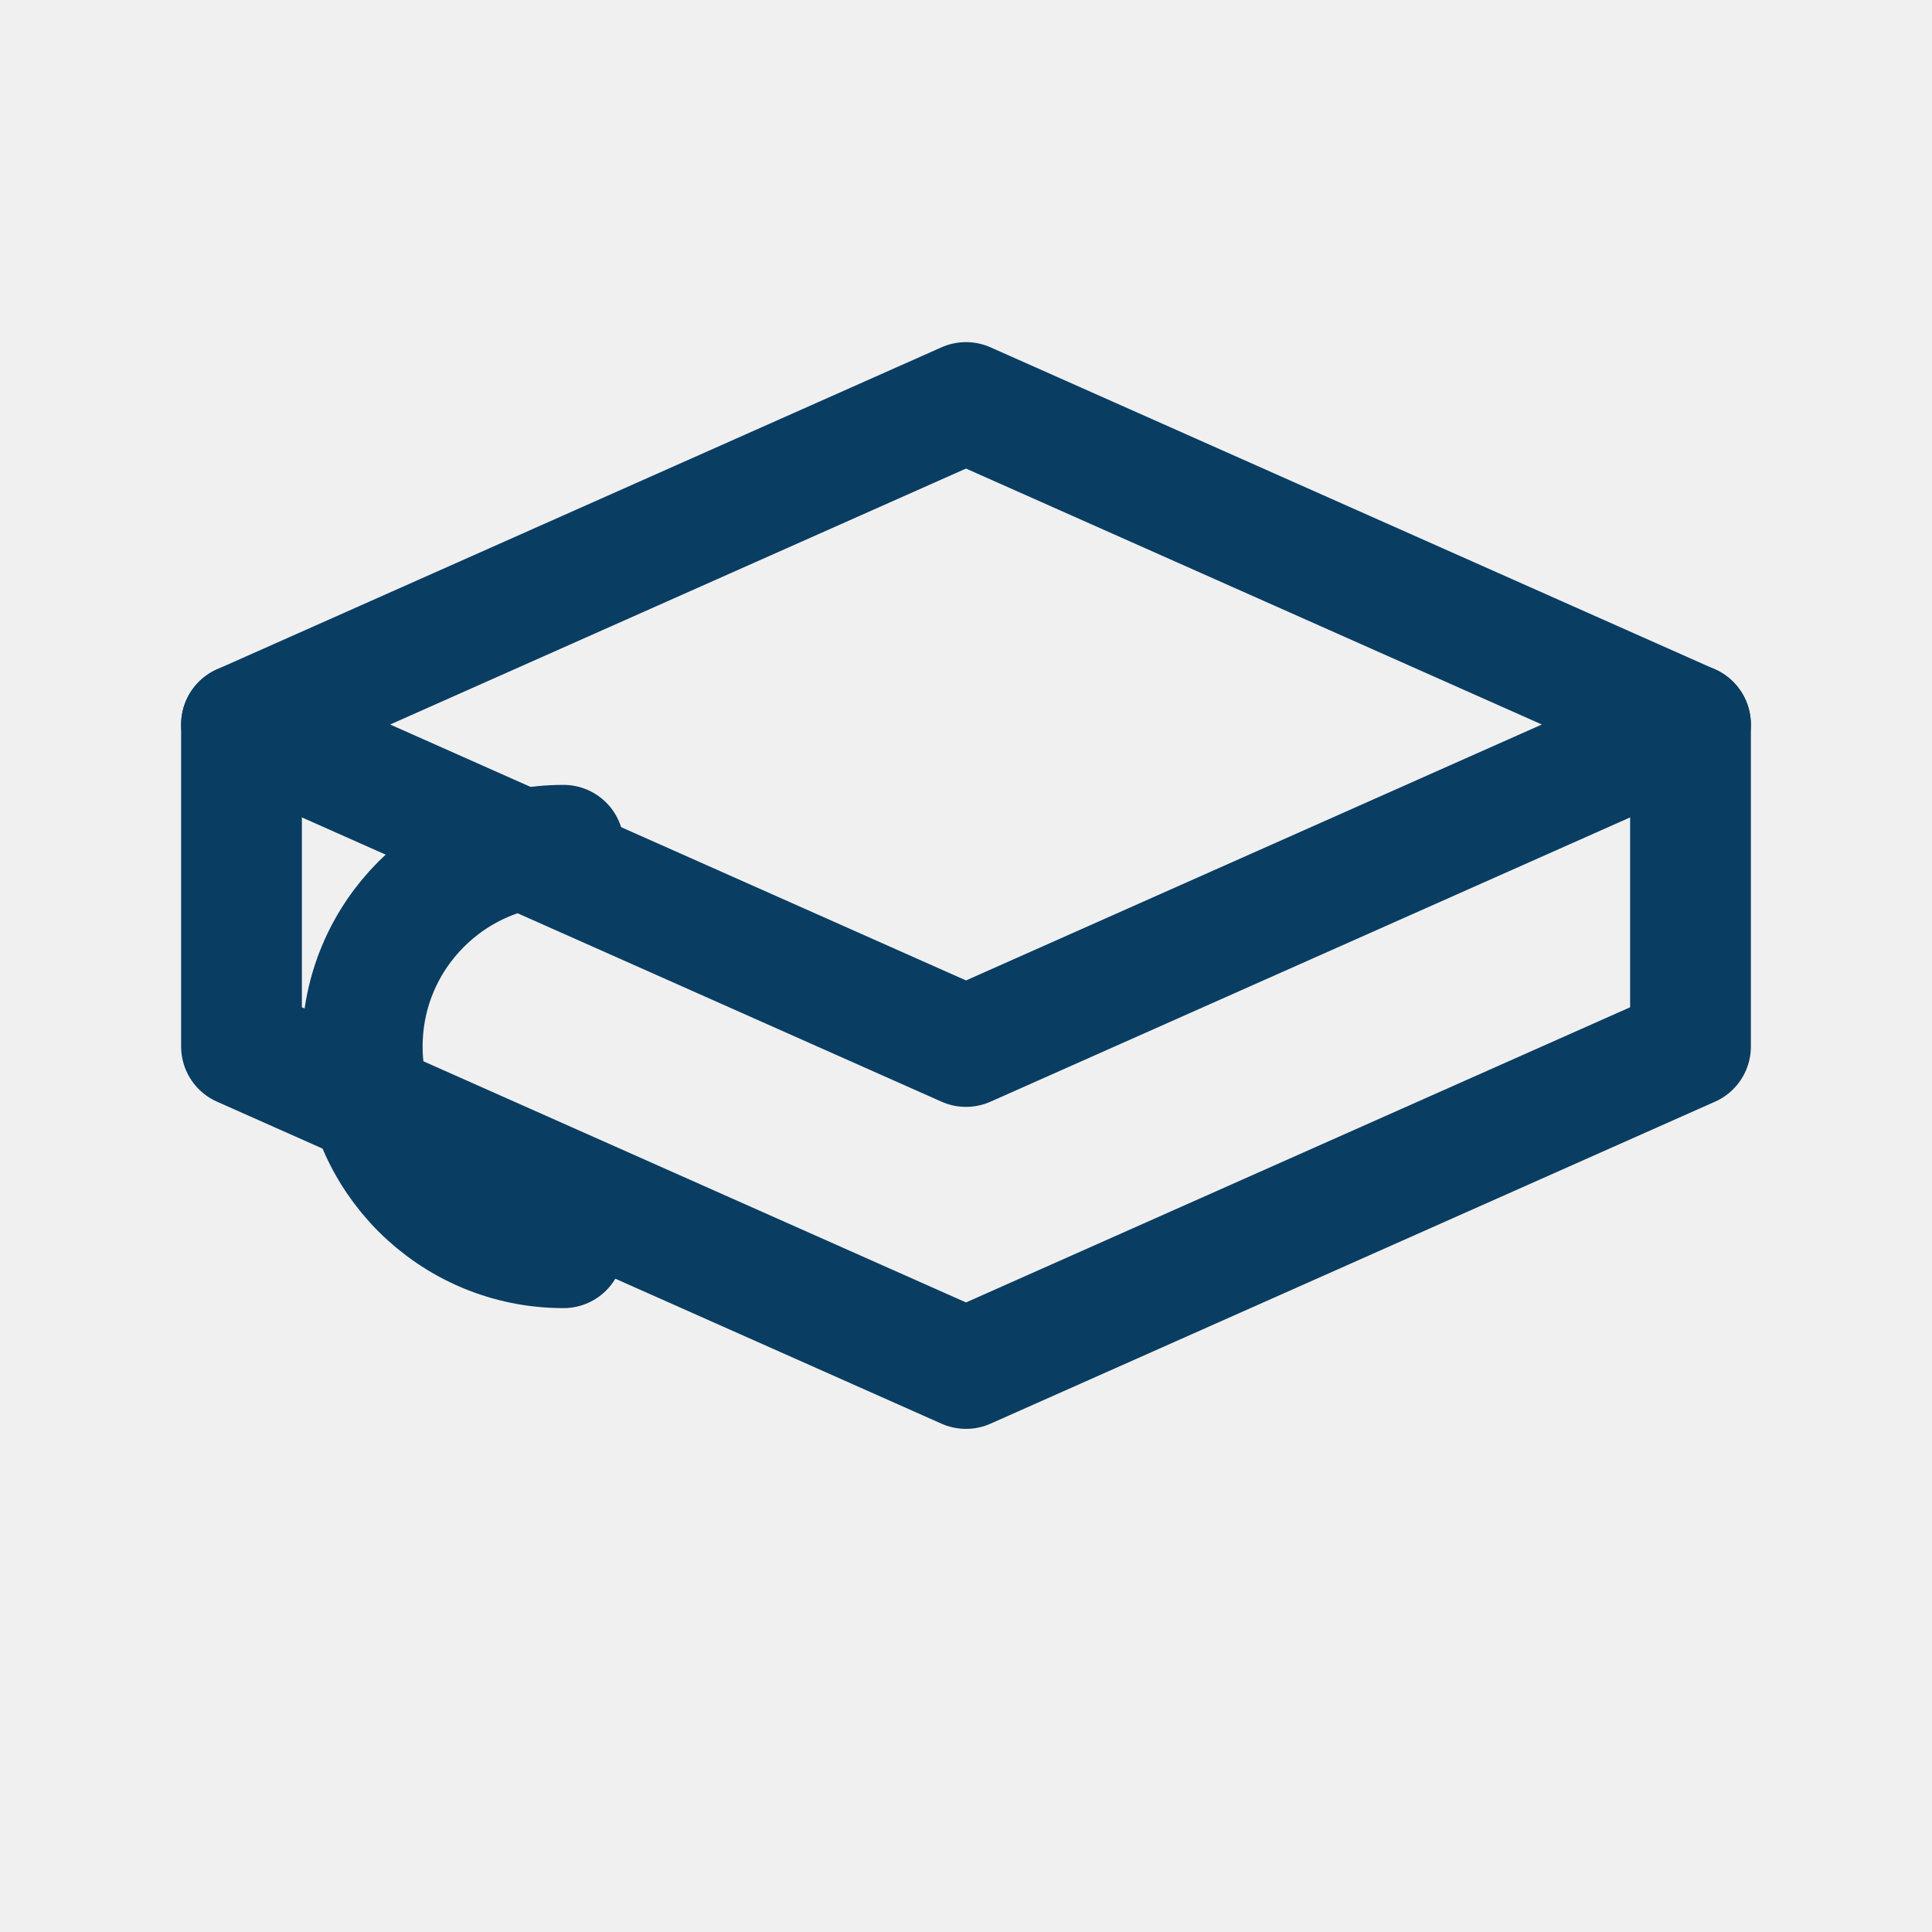
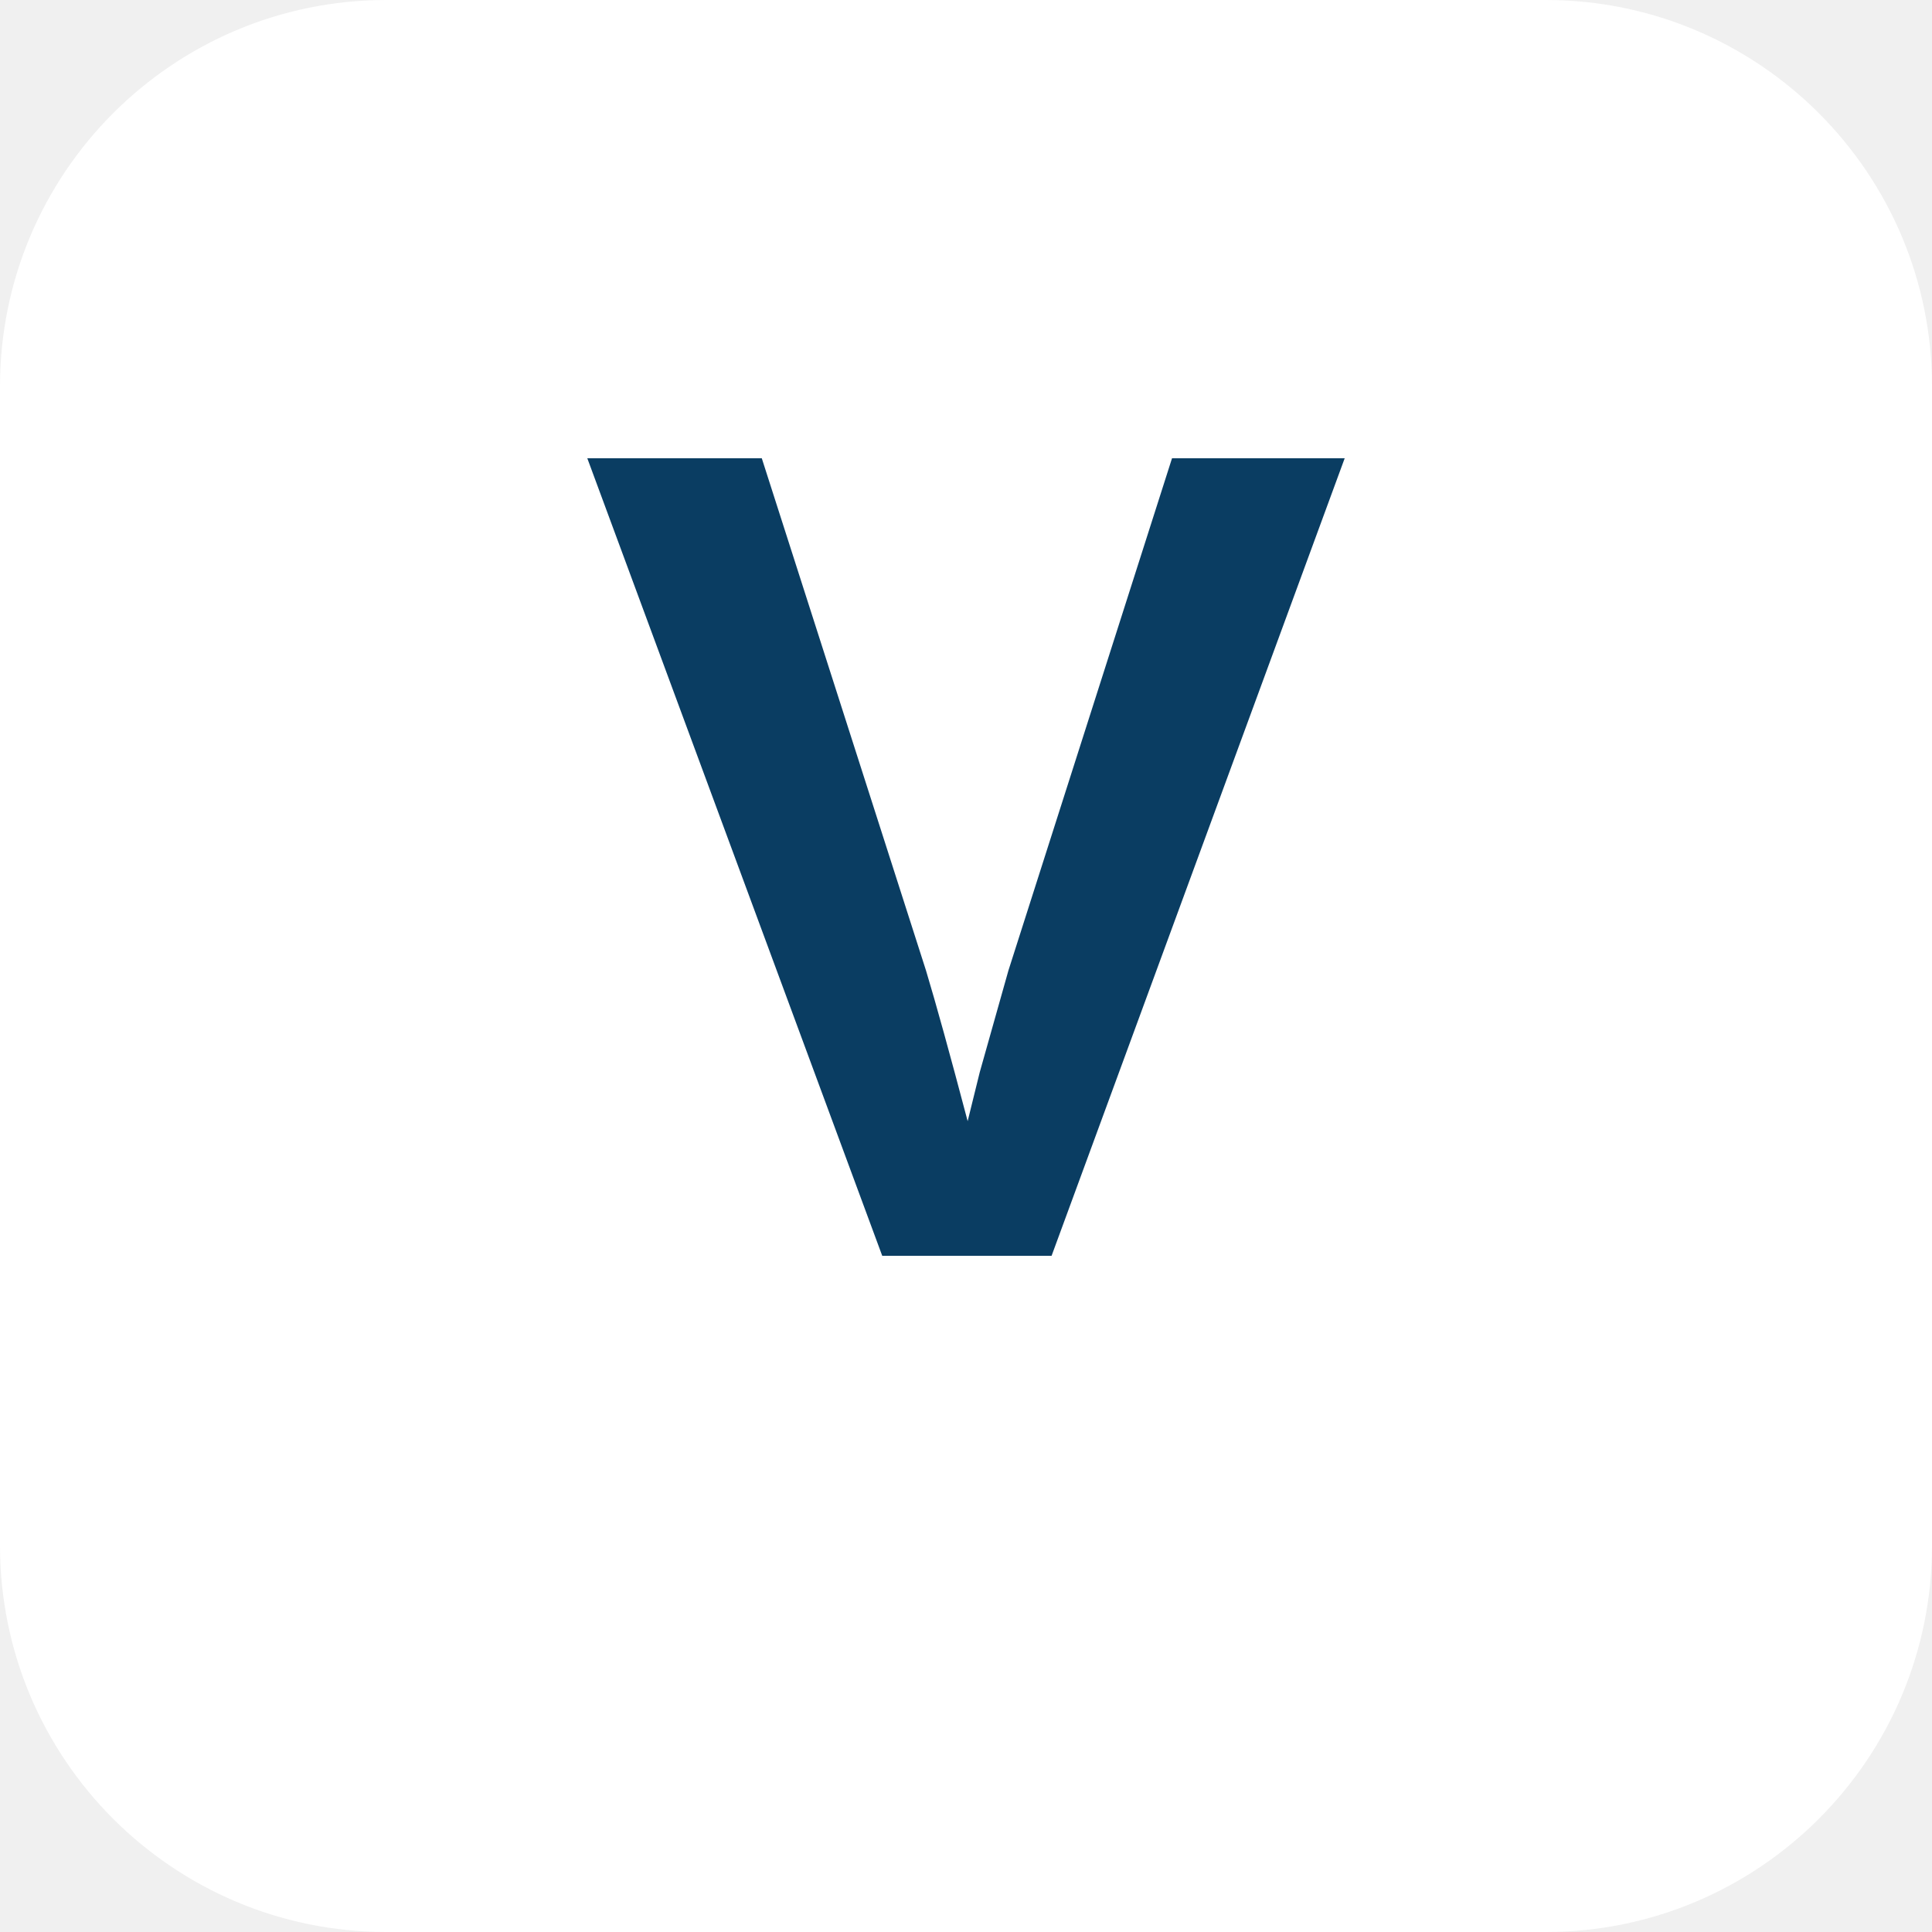
- <svg xmlns="http://www.w3.org/2000/svg" width="44" height="44" viewBox="0 0 24 24" fill="none" stroke="#0a3d62" stroke-width="1.5" stroke-linecap="round" stroke-linejoin="round">
-   <path d="M12 5L3 9l9 4 9-4-9-4z" />
-   <path d="M3 9v4l9 4 9-4V9" />
-   <path d="M7 10.5a2.5 2.5 0 0 0 0 5" />
+ <svg xmlns="http://www.w3.org/2000/svg" viewBox="0 0 100 100">
+   <rect width="100" height="100" rx="20" fill="white" />
+   <text x="50" y="65" font-size="60" font-weight="bold" fill="#0a3d62" text-anchor="middle" font-family="Arial">V</text>
</svg>
